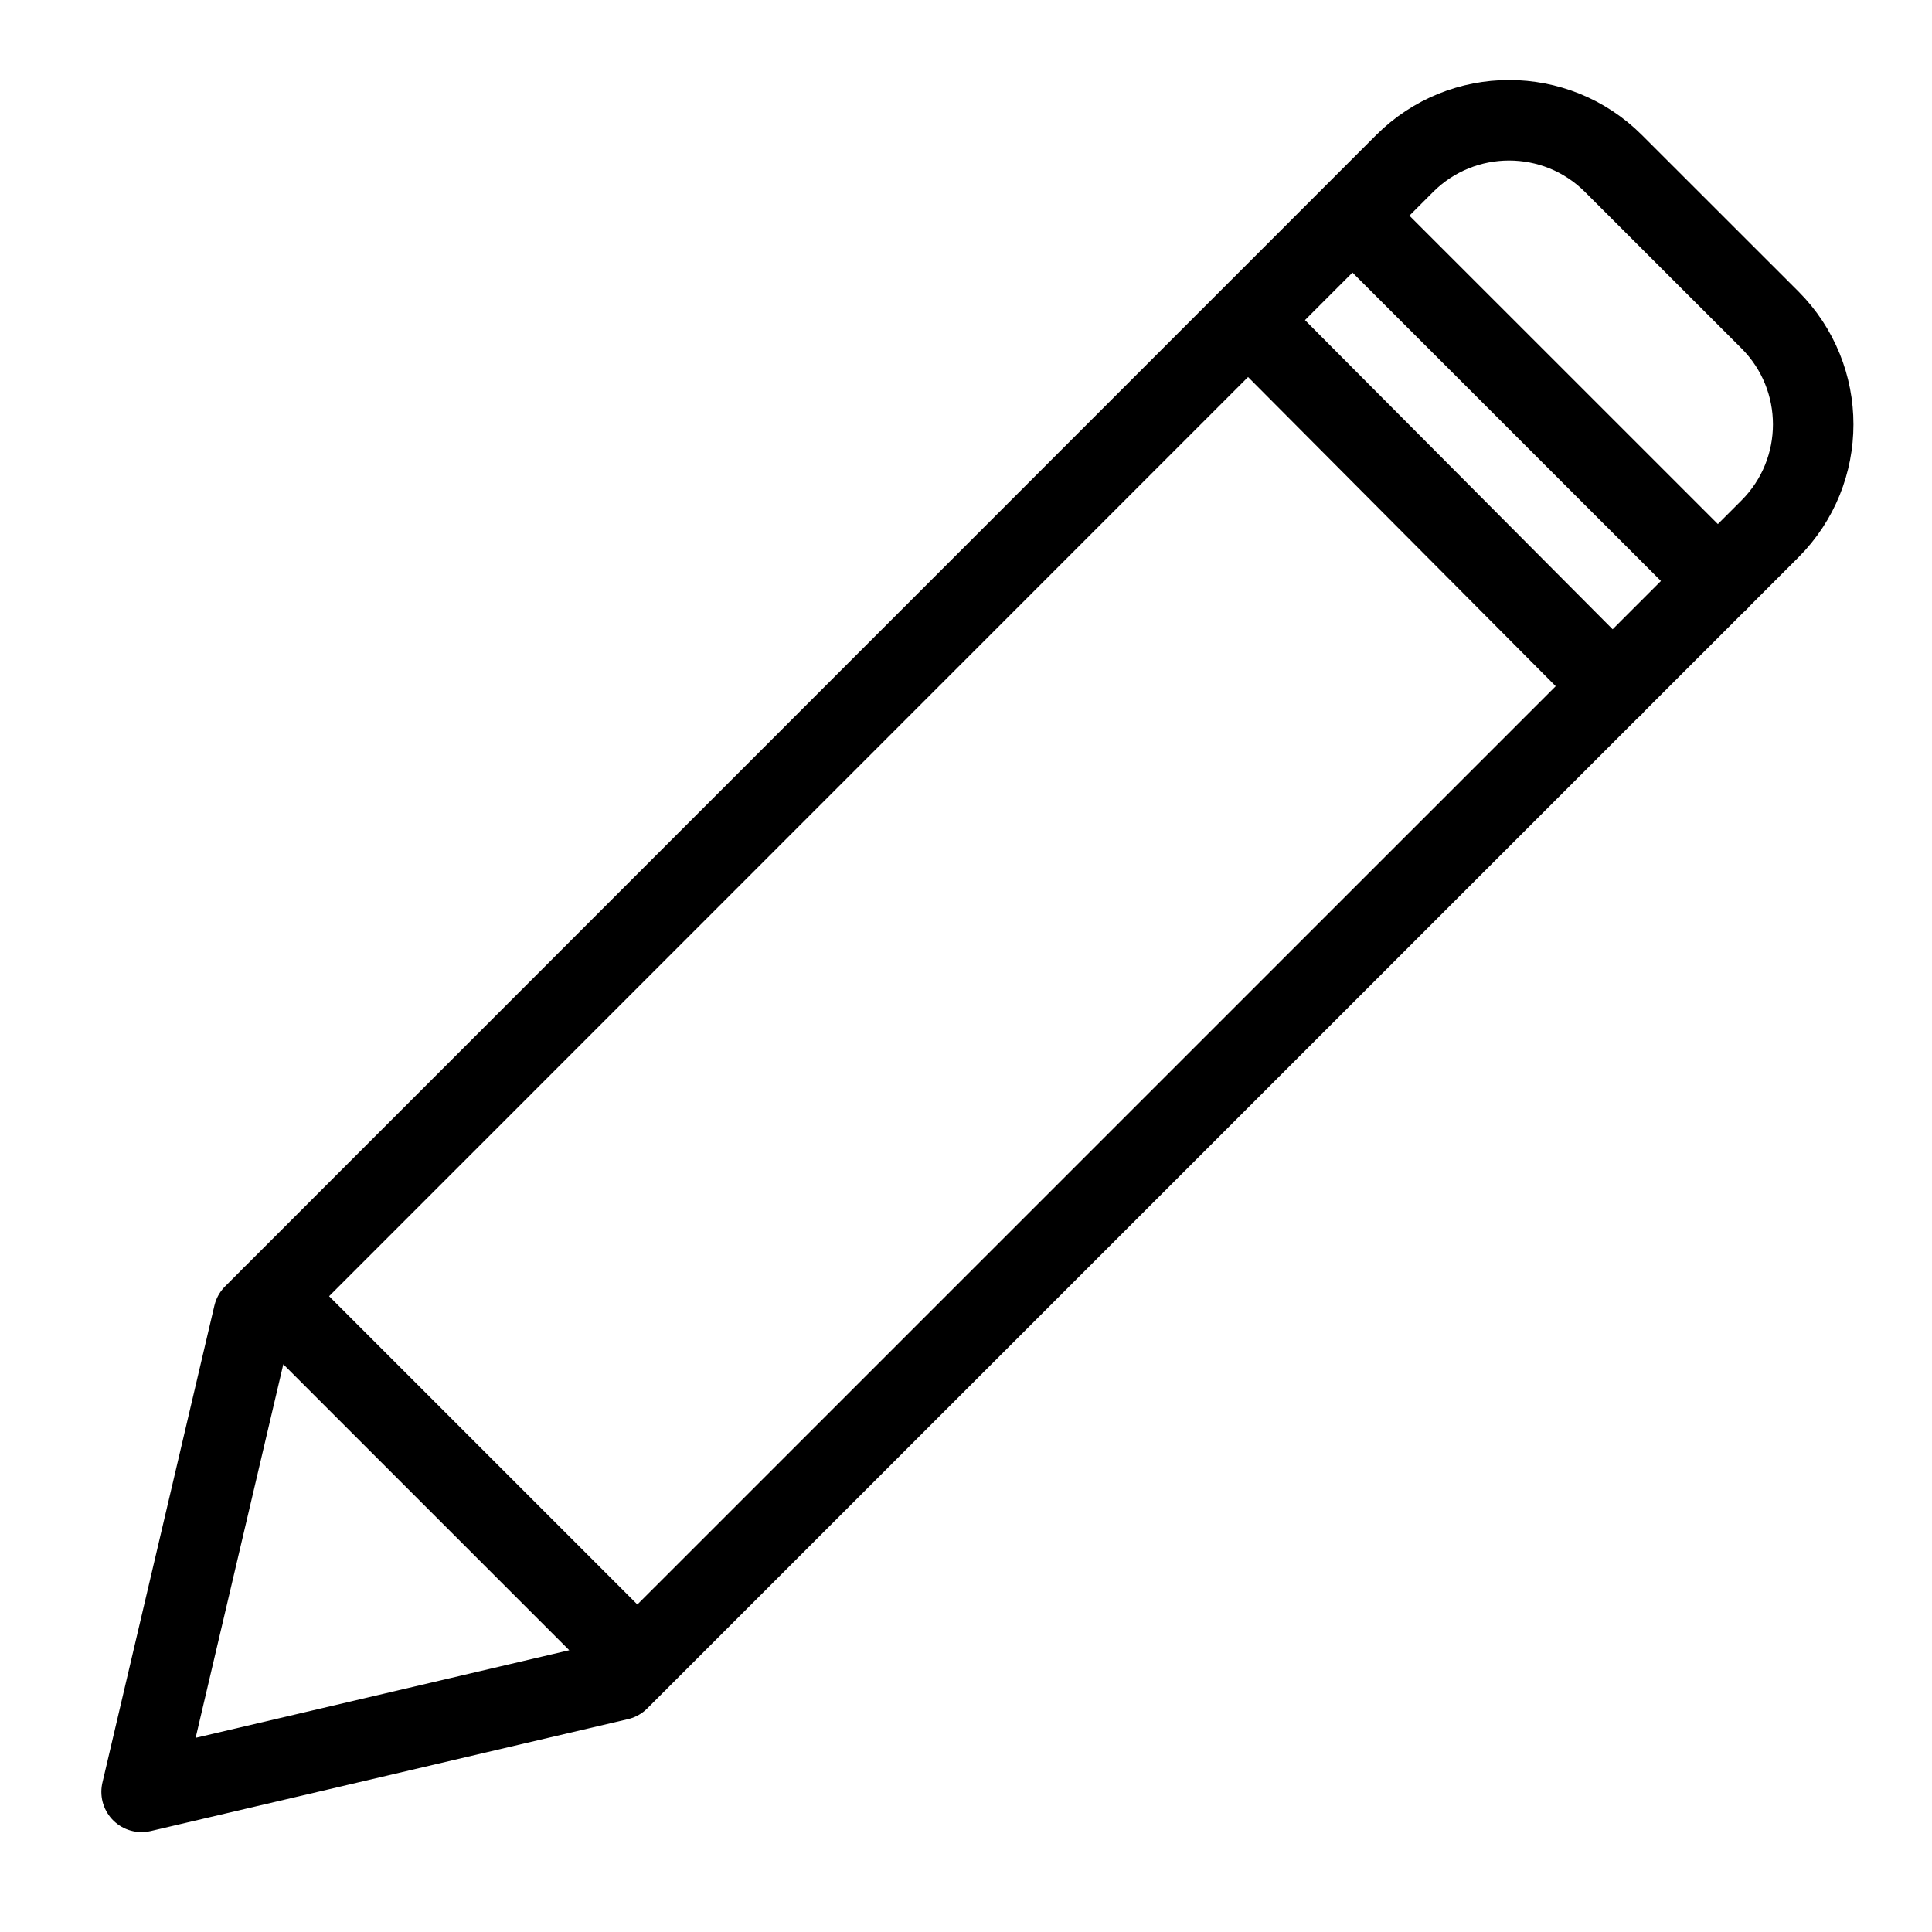
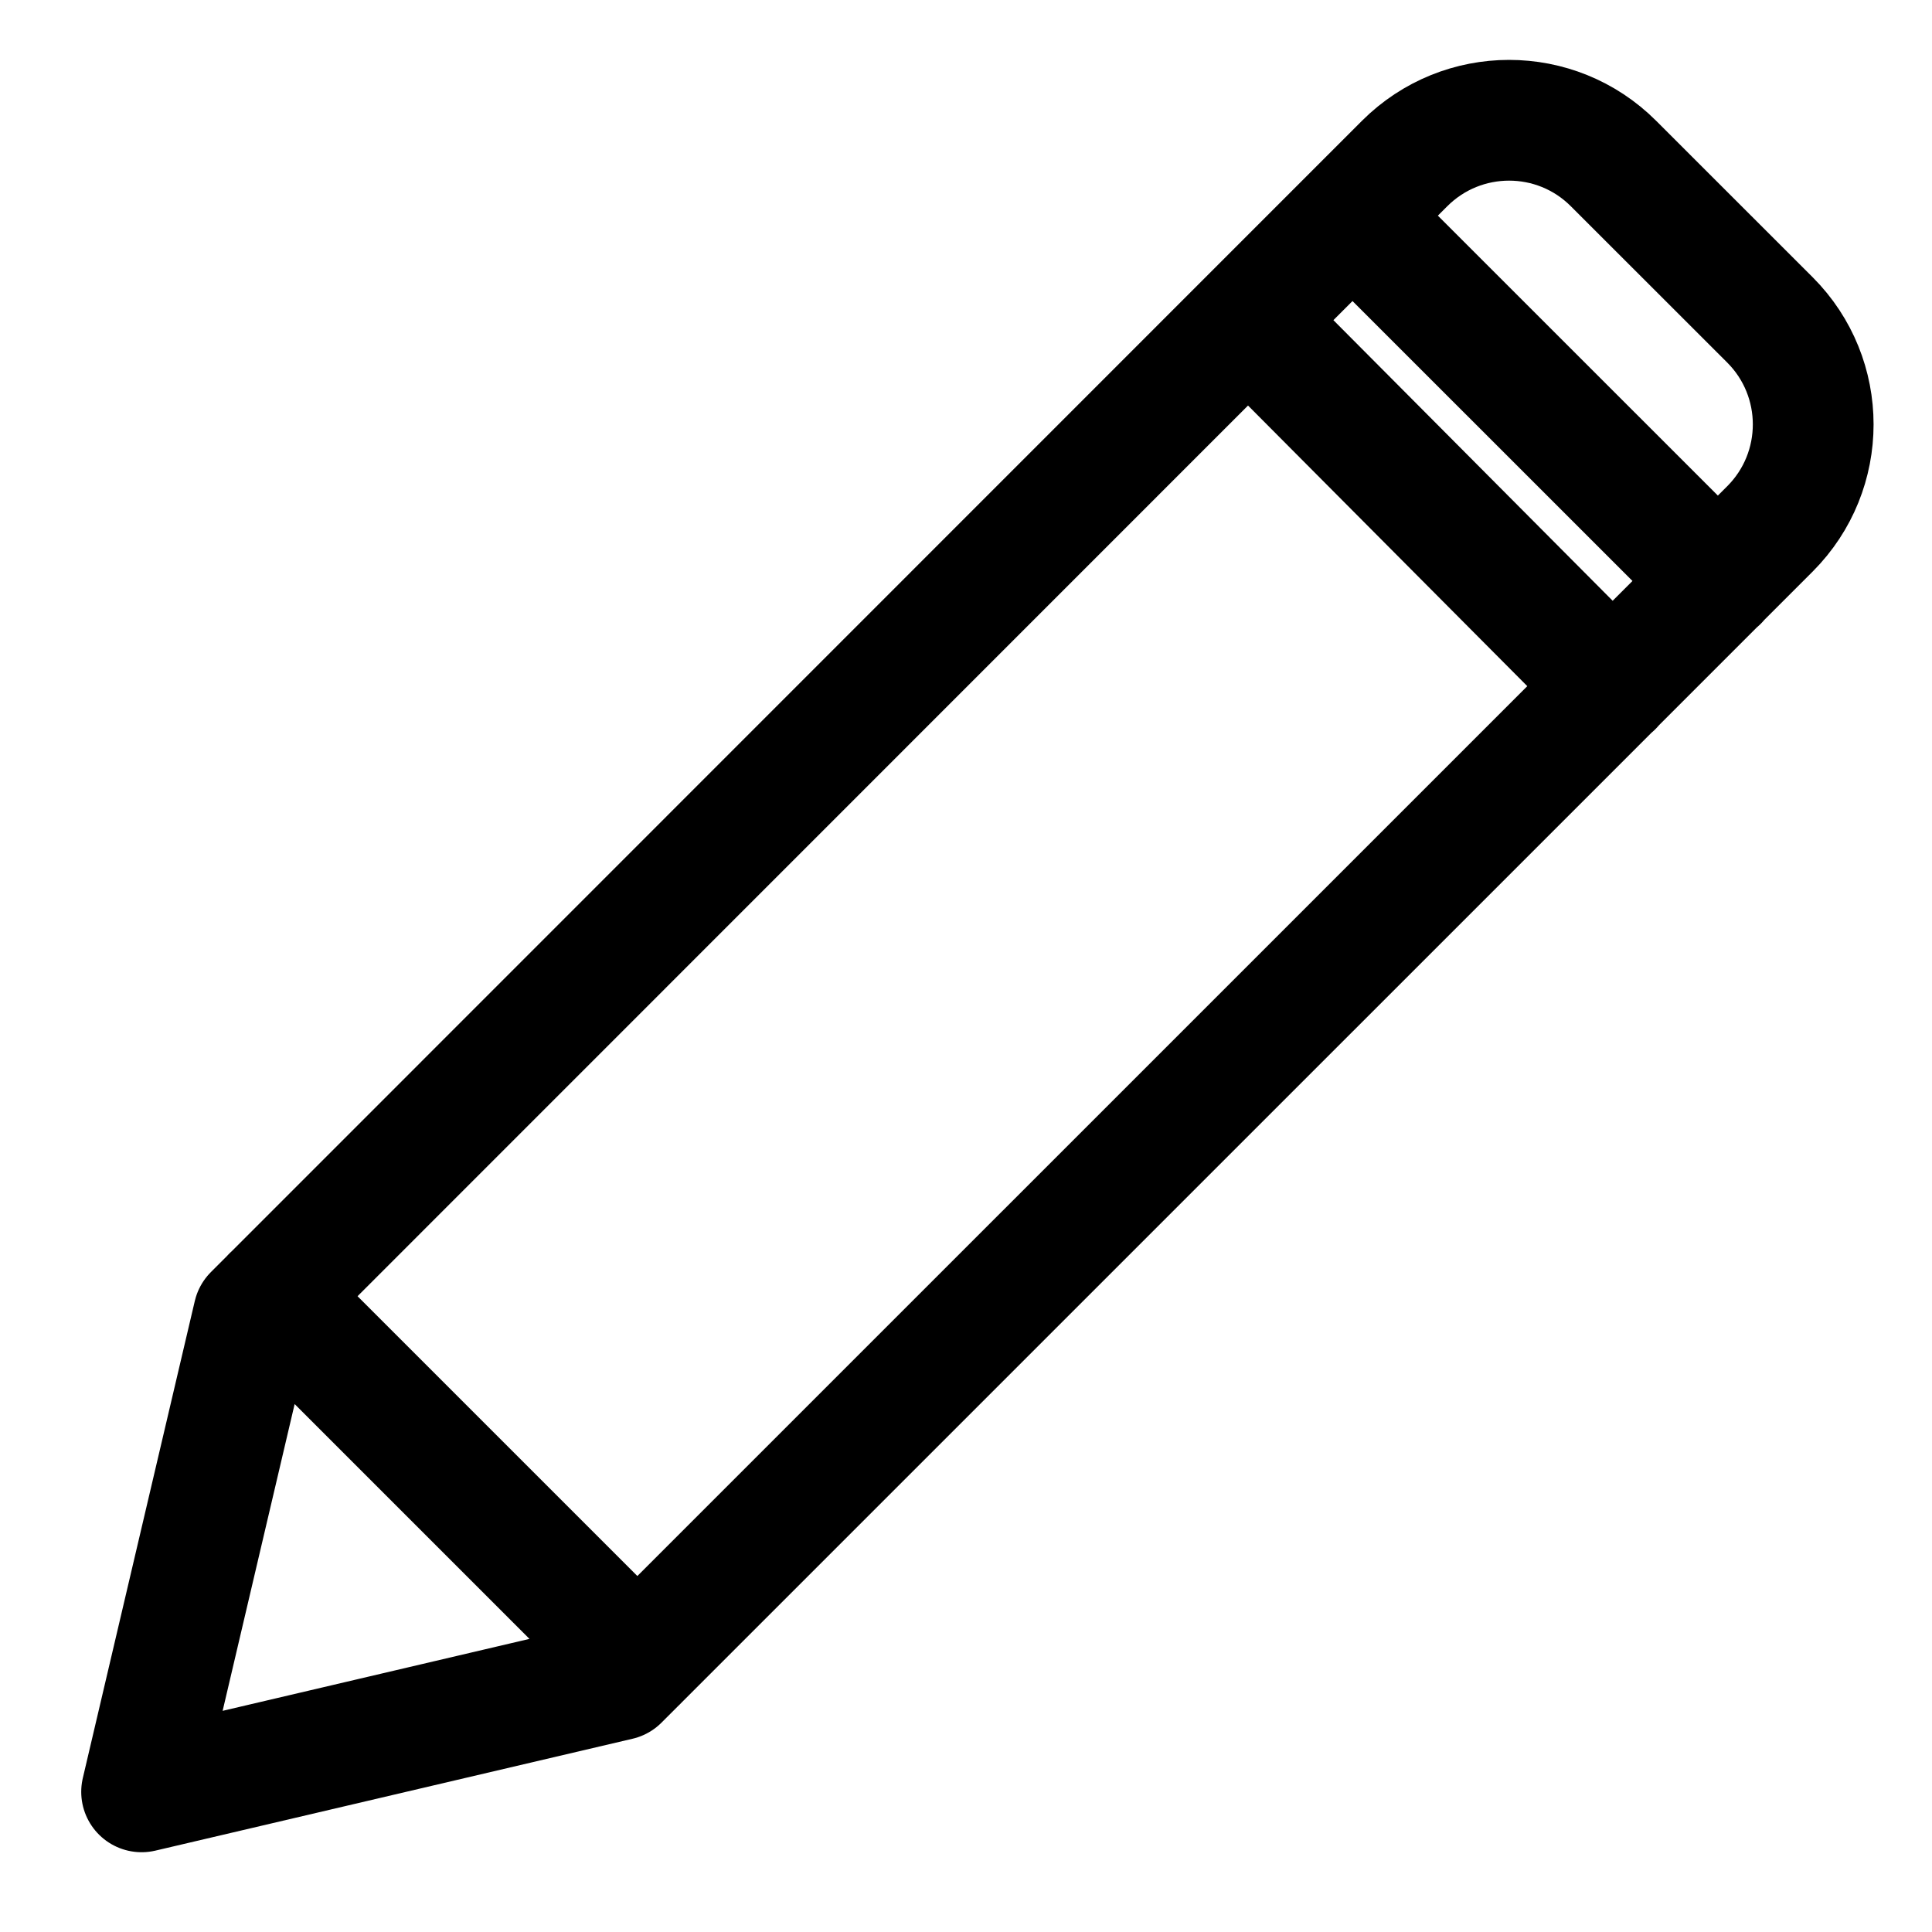
<svg xmlns="http://www.w3.org/2000/svg" version="1.1" id="Layer_1" x="0px" y="0px" viewBox="0 0 24 24" enable-background="new 0 0 24 24" xml:space="preserve">
-   <g fill="none" stroke="#000000" stroke-linecap="round" stroke-linejoin="round">
+   <g fill="none" stroke="#000000" stroke-width="1.5" stroke-linecap="round" stroke-linejoin="round">
    <path d="M7.687 20.869L1.759 22.259 3.15 16.333 17.449 2.031C18.166 1.315 19.327 1.315 20.043 2.031L21.988 3.975C22.703 4.692 22.703 5.852 21.988 6.569L7.687 20.869 7.687 20.869zM21.342 7.219L16.801 2.679M20.034 8.527L15.505 3.976M7.918 20.639L3.38 16.101" />
  </g>
</svg>
